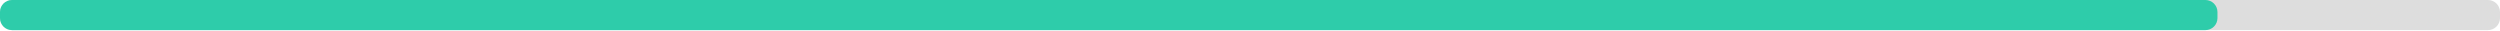
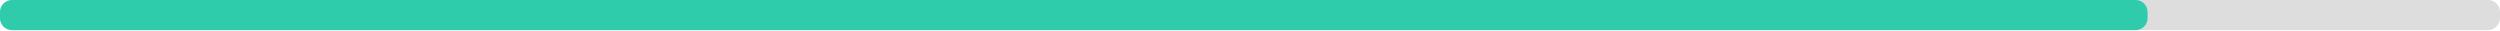
<svg xmlns="http://www.w3.org/2000/svg" width="830" height="10">
  <g>
    <rect style="fill: #ddd;" height="10" width="830" rx="4" y="0" x="0" />
-     <rect style="fill: #2eccaa;" height="10" width="736.2" rx="4" y="0" x="0" />
+     <rect style="fill: #2eccaa;" height="10" width="713" rx="4" y="0" x="0" />
  </g>
</svg>
